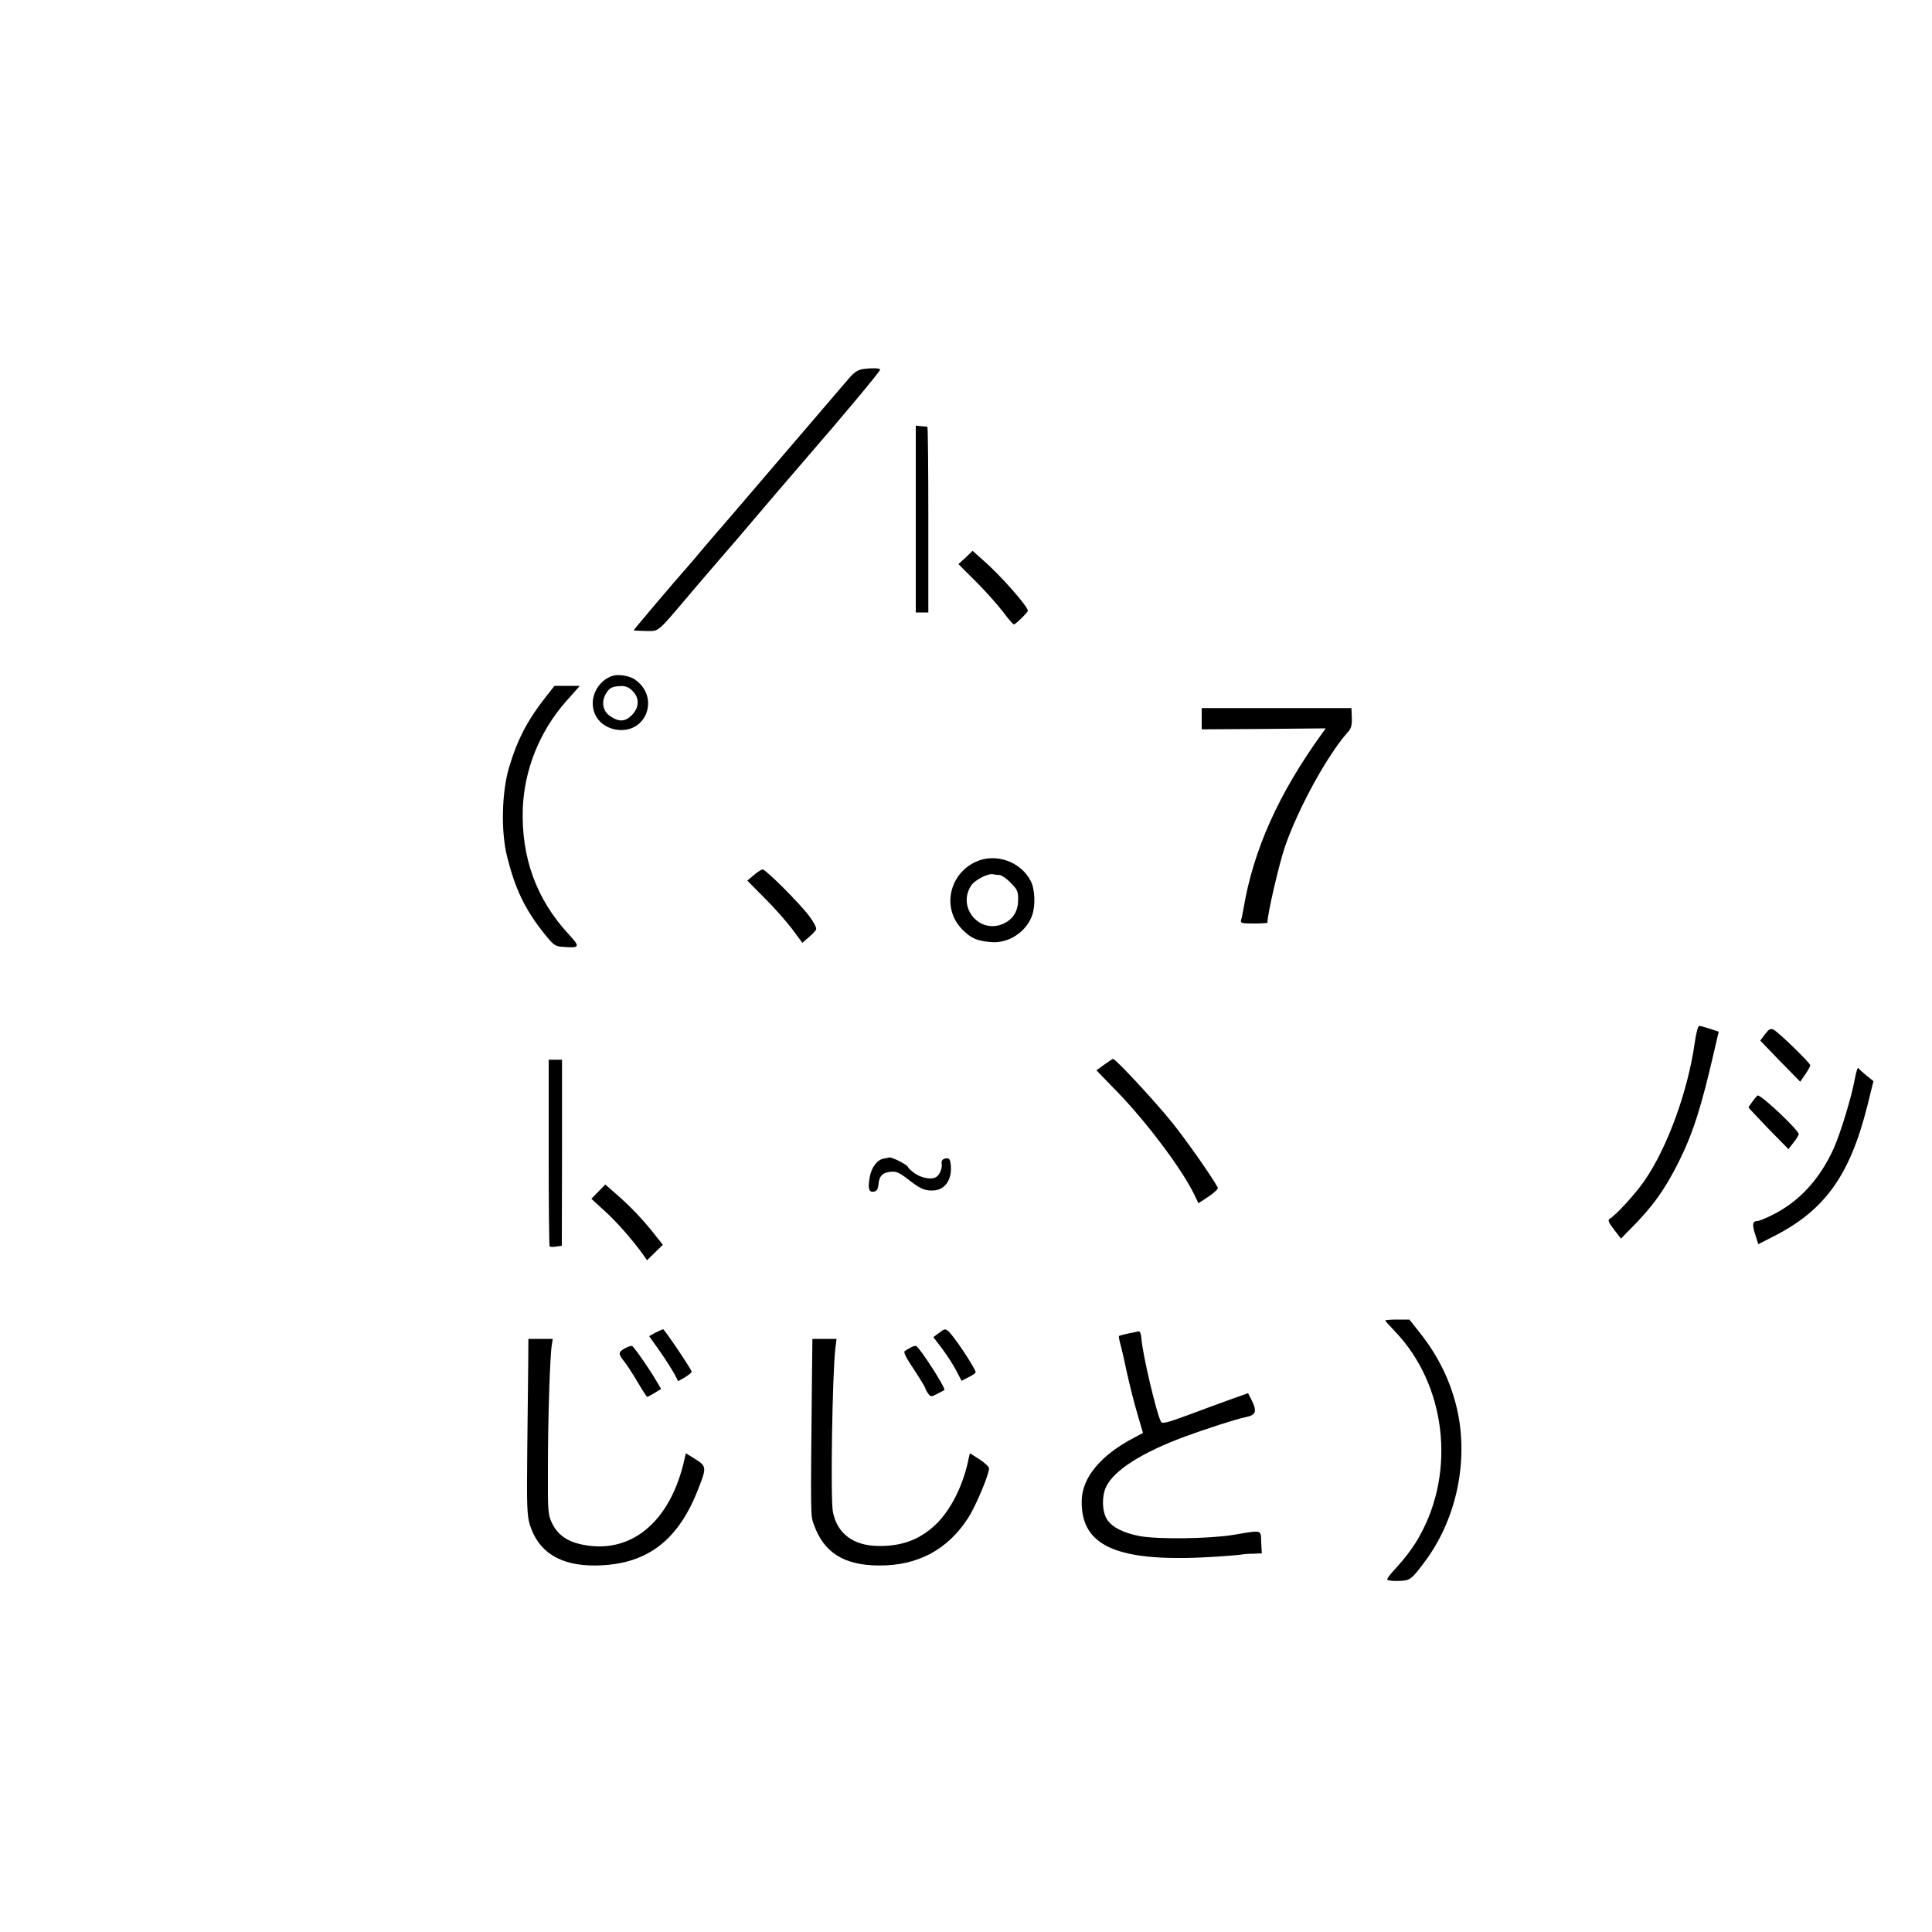
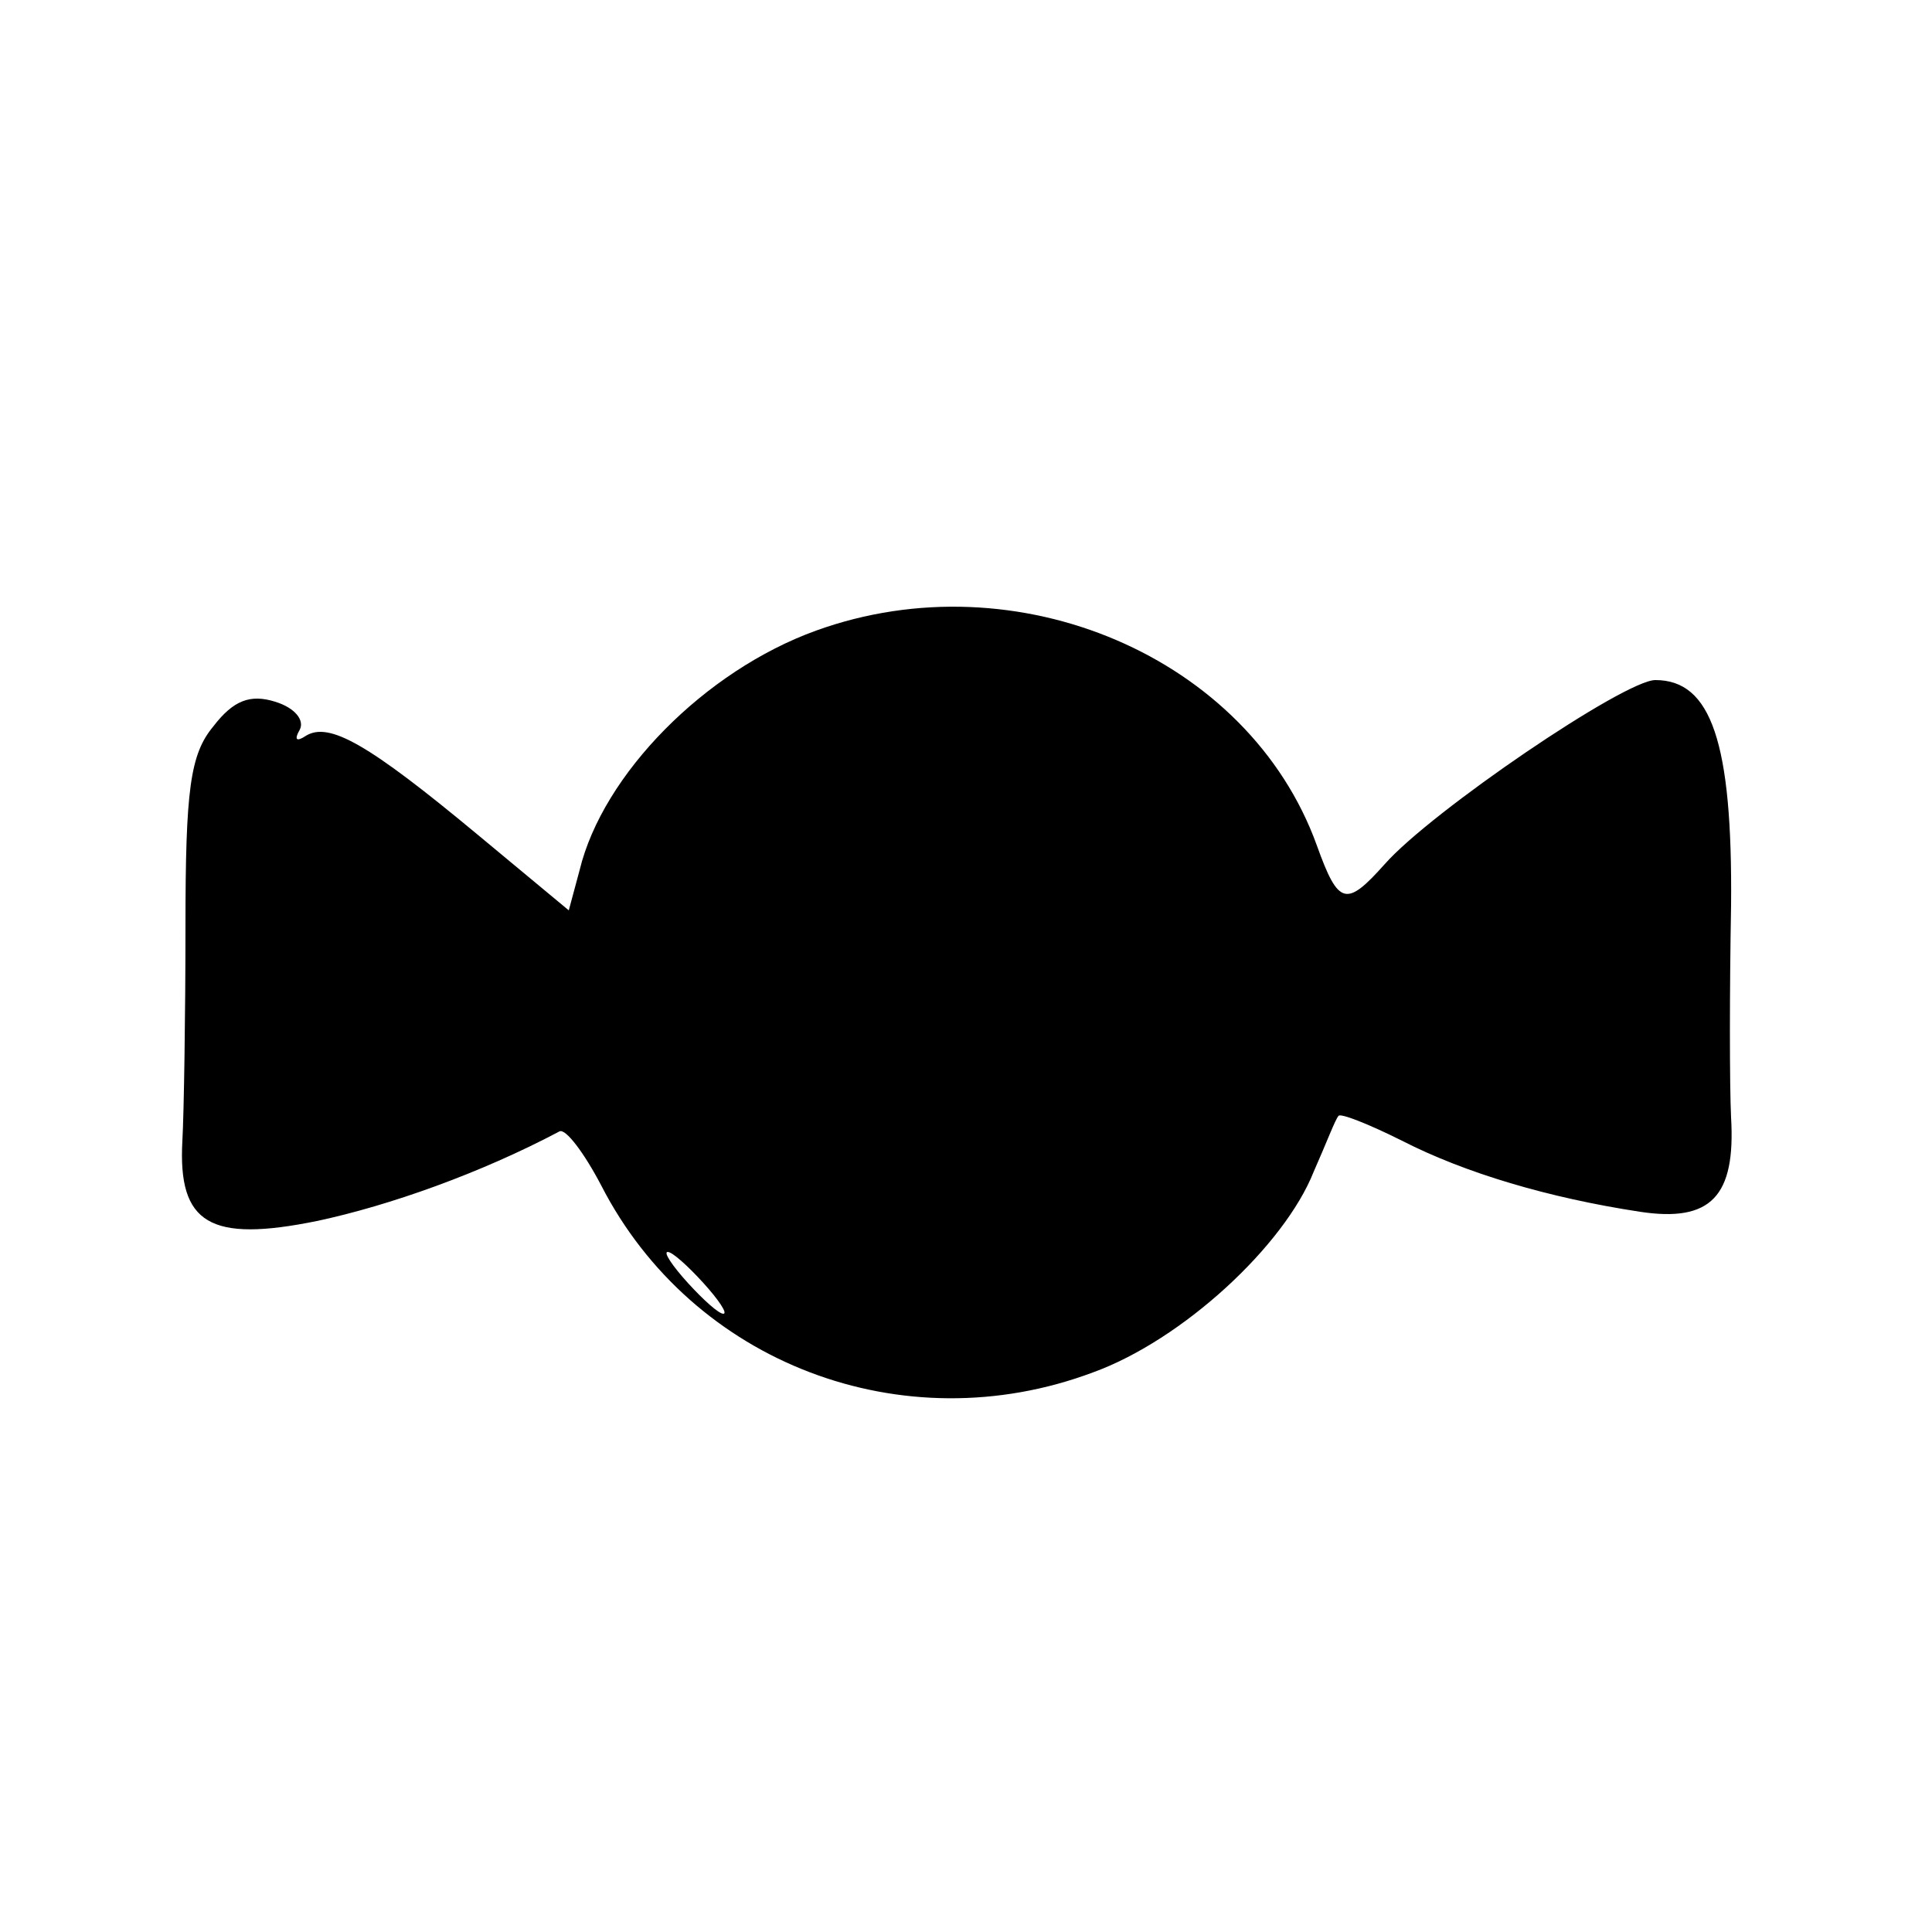
- <svg xmlns="http://www.w3.org/2000/svg" version="1.0" width="1000pt" height="1000pt" viewBox="0 0 1000 1000" preserveAspectRatio="xMidYMid meet">
-   <g transform="translate(0,1000) scale(0.1,-0.1)" fill="#000000" stroke="none">
-     <path d="M4468 8090 c-26 -4 -46 -16 -71 -45 -19 -22 -175 -204 -347 -405 -172 -201 -324 -379 -339 -395 -14 -17 -51 -59 -81 -95 -30 -36 -66 -78 -81 -95 -46 -51 -269 -314 -269 -317 0 -2 28 -3 62 -4 72 0 53 -16 233 196 54 63 121 142 150 175 29 33 71 83 95 110 84 100 321 377 359 420 189 218 381 448 377 453 -8 7 -42 8 -88 2z" />
-     <path d="M4740 7313 l0 -483 33 0 32 0 0 480 c0 264 -2 480 -5 481 -3 1 -17 2 -32 3 l-28 3 0 -484z" />
-     <path d="M4998 7114 l-37 -34 93 -93 c50 -50 113 -121 140 -157 27 -36 51 -64 55 -62 16 8 71 63 71 71 0 23 -146 188 -231 261 l-55 49 -36 -35z" />
-     <path d="M3175 6503 c-61 -16 -108 -80 -107 -145 1 -73 55 -128 132 -136 149 -14 213 170 89 259 -26 20 -83 30 -114 22z m99 -79 c37 -37 35 -86 -3 -125 -34 -34 -64 -37 -108 -9 -42 25 -53 75 -27 119 19 32 31 38 80 40 21 1 40 -7 58 -25z" />
-     <path d="M2829 6398 c-100 -127 -151 -225 -195 -373 -37 -128 -42 -329 -9 -460 42 -167 92 -272 191 -396 50 -62 56 -67 98 -70 88 -7 91 -1 29 66 -167 180 -246 398 -237 652 8 198 86 394 218 546 l77 87 -65 0 -66 0 -41 -52z" />
-     <path d="M6220 6280 l0 -55 321 2 321 3 -16 -22 c-228 -315 -359 -607 -410 -913 -4 -22 -9 -48 -12 -57 -5 -16 3 -18 65 -18 39 0 71 2 71 4 0 44 60 302 90 391 69 201 222 479 326 595 18 20 22 35 21 75 l-2 50 -387 0 -388 0 0 -55z" />
-     <path d="M5052 5540 c-141 -64 -178 -244 -71 -351 46 -46 73 -58 145 -65 92 -10 187 52 217 140 17 51 14 134 -8 176 -52 101 -181 146 -283 100z m122 -69 c10 -1 36 -18 57 -40 34 -34 39 -44 39 -86 0 -59 -24 -100 -72 -124 -124 -61 -247 80 -171 196 19 28 86 63 112 58 9 -2 24 -4 35 -4z" />
-     <path d="M3901 5470 l-33 -28 88 -89 c49 -48 113 -121 143 -160 l54 -73 32 28 c18 15 36 33 39 41 4 8 -12 38 -36 70 -50 67 -225 241 -241 241 -7 -1 -27 -14 -46 -30z" />
-     <path d="M8772 4603 c-36 -253 -142 -544 -262 -717 -45 -65 -145 -175 -179 -195 -10 -6 -5 -19 23 -55 l36 -47 52 53 c112 112 178 205 248 346 73 147 116 282 182 569 l24 103 -45 15 c-24 8 -50 15 -56 15 -6 0 -16 -37 -23 -87z" />
-     <path d="M9136 4647 l-25 -33 103 -107 104 -106 26 38 c14 20 26 42 26 47 0 12 -162 169 -189 184 -17 8 -24 5 -45 -23z" />
-     <path d="M2840 4034 c0 -264 2 -483 5 -486 3 -2 18 -3 34 0 l29 4 1 482 0 481 -34 0 -35 0 0 -481z" />
-     <path d="M5715 4489 l-40 -29 95 -98 c157 -159 346 -410 411 -544 l22 -46 53 35 c31 21 51 40 47 47 -38 67 -169 253 -238 338 -86 107 -292 329 -304 327 -3 0 -24 -14 -46 -30z" />
-     <path d="M9600 4413 c-17 -94 -75 -282 -109 -358 -73 -160 -179 -275 -318 -344 -34 -17 -69 -31 -77 -31 -25 0 -28 -18 -11 -70 l16 -50 72 37 c270 135 401 316 492 678 l32 129 -36 29 c-20 16 -39 33 -42 39 -4 5 -12 -21 -19 -59z" />
-     <path d="M9072 4300 c-12 -16 -22 -31 -22 -32 0 -2 47 -51 103 -110 l104 -106 26 34 c15 18 27 38 27 44 0 20 -190 200 -212 200 -2 0 -14 -13 -26 -30z" />
-     <path d="M4574 4003 c-34 -6 -63 -45 -72 -94 -11 -60 -5 -81 20 -77 16 2 22 12 25 38 4 44 21 61 65 65 28 3 45 -5 97 -46 58 -45 84 -55 131 -50 51 6 84 53 82 117 -2 45 -8 53 -32 47 -13 -4 -18 -12 -16 -27 4 -23 -10 -56 -28 -68 -22 -15 -72 -7 -109 17 -20 14 -37 30 -37 34 0 10 -81 52 -96 50 -5 -1 -19 -4 -30 -6z" />
-     <path d="M3097 3832 l-36 -37 71 -65 c62 -56 149 -156 202 -231 l15 -22 41 40 41 40 -47 59 c-60 76 -125 143 -195 204 l-56 49 -36 -37z" />
-     <path d="M7170 3165 c0 -2 23 -28 51 -57 262 -274 316 -720 127 -1058 -31 -57 -78 -119 -135 -180 -18 -19 -32 -39 -33 -45 0 -5 25 -9 57 -8 63 2 67 5 143 107 166 227 226 538 155 810 -36 136 -97 257 -191 374 l-49 62 -62 0 c-35 0 -63 -2 -63 -5z" />
-     <path d="M3392 3102 l-32 -18 56 -79 c31 -44 64 -97 75 -117 l19 -37 35 20 c19 12 35 24 35 29 0 11 -141 220 -148 220 -4 -1 -22 -9 -40 -18z" />
-     <path d="M4858 3099 l-27 -20 45 -59 c24 -32 57 -83 73 -113 l28 -54 37 19 c20 10 36 21 36 25 0 19 -120 199 -144 215 -15 11 -18 10 -48 -13z" />
-     <path d="M5840 3098 c-25 -6 -46 -11 -48 -13 -2 -2 1 -20 7 -42 6 -21 22 -90 35 -153 14 -63 38 -158 54 -211 l28 -96 -45 -24 c-173 -90 -270 -206 -272 -326 -5 -215 151 -302 534 -297 97 1 260 12 302 19 6 1 29 3 53 3 l43 2 -3 58 c-3 66 10 63 -148 37 -125 -20 -386 -23 -480 -6 -85 16 -146 47 -171 88 -25 41 -27 118 -4 167 41 86 185 178 410 261 100 37 270 92 309 99 59 12 65 29 30 98 l-14 27 -98 -35 c-53 -19 -153 -56 -220 -81 -98 -36 -126 -43 -132 -33 -22 35 -97 353 -102 432 -2 21 -7 37 -13 37 -5 -1 -30 -6 -55 -11z" />
-     <path d="M2734 2937 c-1 -72 -3 -276 -5 -452 -3 -280 -1 -327 13 -376 44 -142 156 -213 338 -212 257 2 421 119 526 376 53 132 53 136 -6 174 l-50 31 -6 -26 c-72 -331 -281 -503 -539 -445 -74 17 -121 52 -149 112 -20 43 -21 61 -20 286 0 259 11 580 20 633 l5 32 -63 0 -63 0 -1 -133z" />
-     <path d="M4203 2902 c-8 -787 -8 -744 11 -797 52 -143 156 -207 336 -208 201 -1 355 82 461 246 38 58 110 228 108 257 0 8 -22 29 -50 47 l-49 31 -6 -26 c-28 -141 -94 -271 -174 -346 -81 -75 -170 -109 -292 -108 -131 1 -215 64 -237 177 -13 67 -3 715 13 848 l6 47 -62 0 -63 0 -2 -168z" />
-     <path d="M3242 3025 c-42 -22 -44 -30 -15 -67 16 -19 48 -69 73 -111 25 -43 47 -77 50 -77 3 0 20 9 38 20 l34 21 -28 47 c-32 55 -111 169 -122 175 -4 2 -18 -2 -30 -8z" />
-     <path d="M4715 3026 c-11 -6 -25 -14 -32 -19 -8 -5 6 -34 48 -96 32 -49 59 -93 59 -98 0 -4 7 -16 14 -26 14 -18 16 -18 48 -1 18 9 34 18 36 19 9 8 -125 217 -146 228 -4 2 -16 -1 -27 -7z" />
+ <svg xmlns="http://www.w3.org/2000/svg" version="1.0" width="125pt" height="125pt" viewBox="0 0 125 125" preserveAspectRatio="xMidYMid meet">
+   <g transform="translate(0,125) scale(0.1,-0.1)" fill="#000000" stroke="none">
+     <path d="M528 842 c-72 -26 -138 -93 -153 -155 l-7 -26 -59 49 c-71 59 -96 73 -111 64 -6 -4 -8 -3 -4 4 3 6 -3 14 -16 18 -16 5 -27 1 -40 -16 -15 -18 -18 -41 -18 -129 0 -58 -1 -121 -2 -139 -3 -54 18 -66 87 -52 47 10 106 31 157 58 4 2 16 -14 27 -35 59 -115 195 -167 318 -121 58 21 124 82 143 130 8 18 14 34 16 36 1 2 19 -5 41 -16 41 -21 95 -37 154 -46 46 -7 62 10 59 61 -1 21 -1 82 0 137 1 106 -13 146 -49 146 -20 0 -145 -85 -175 -119 -25 -28 -30 -27 -44 12 -44 122 -194 186 -324 139z m-73 -422 c10 -11 16 -20 13 -20 -3 0 -13 9 -23 20 -10 11 -16 20 -13 20 3 0 13 -9 23 -20z" />
  </g>
</svg>
